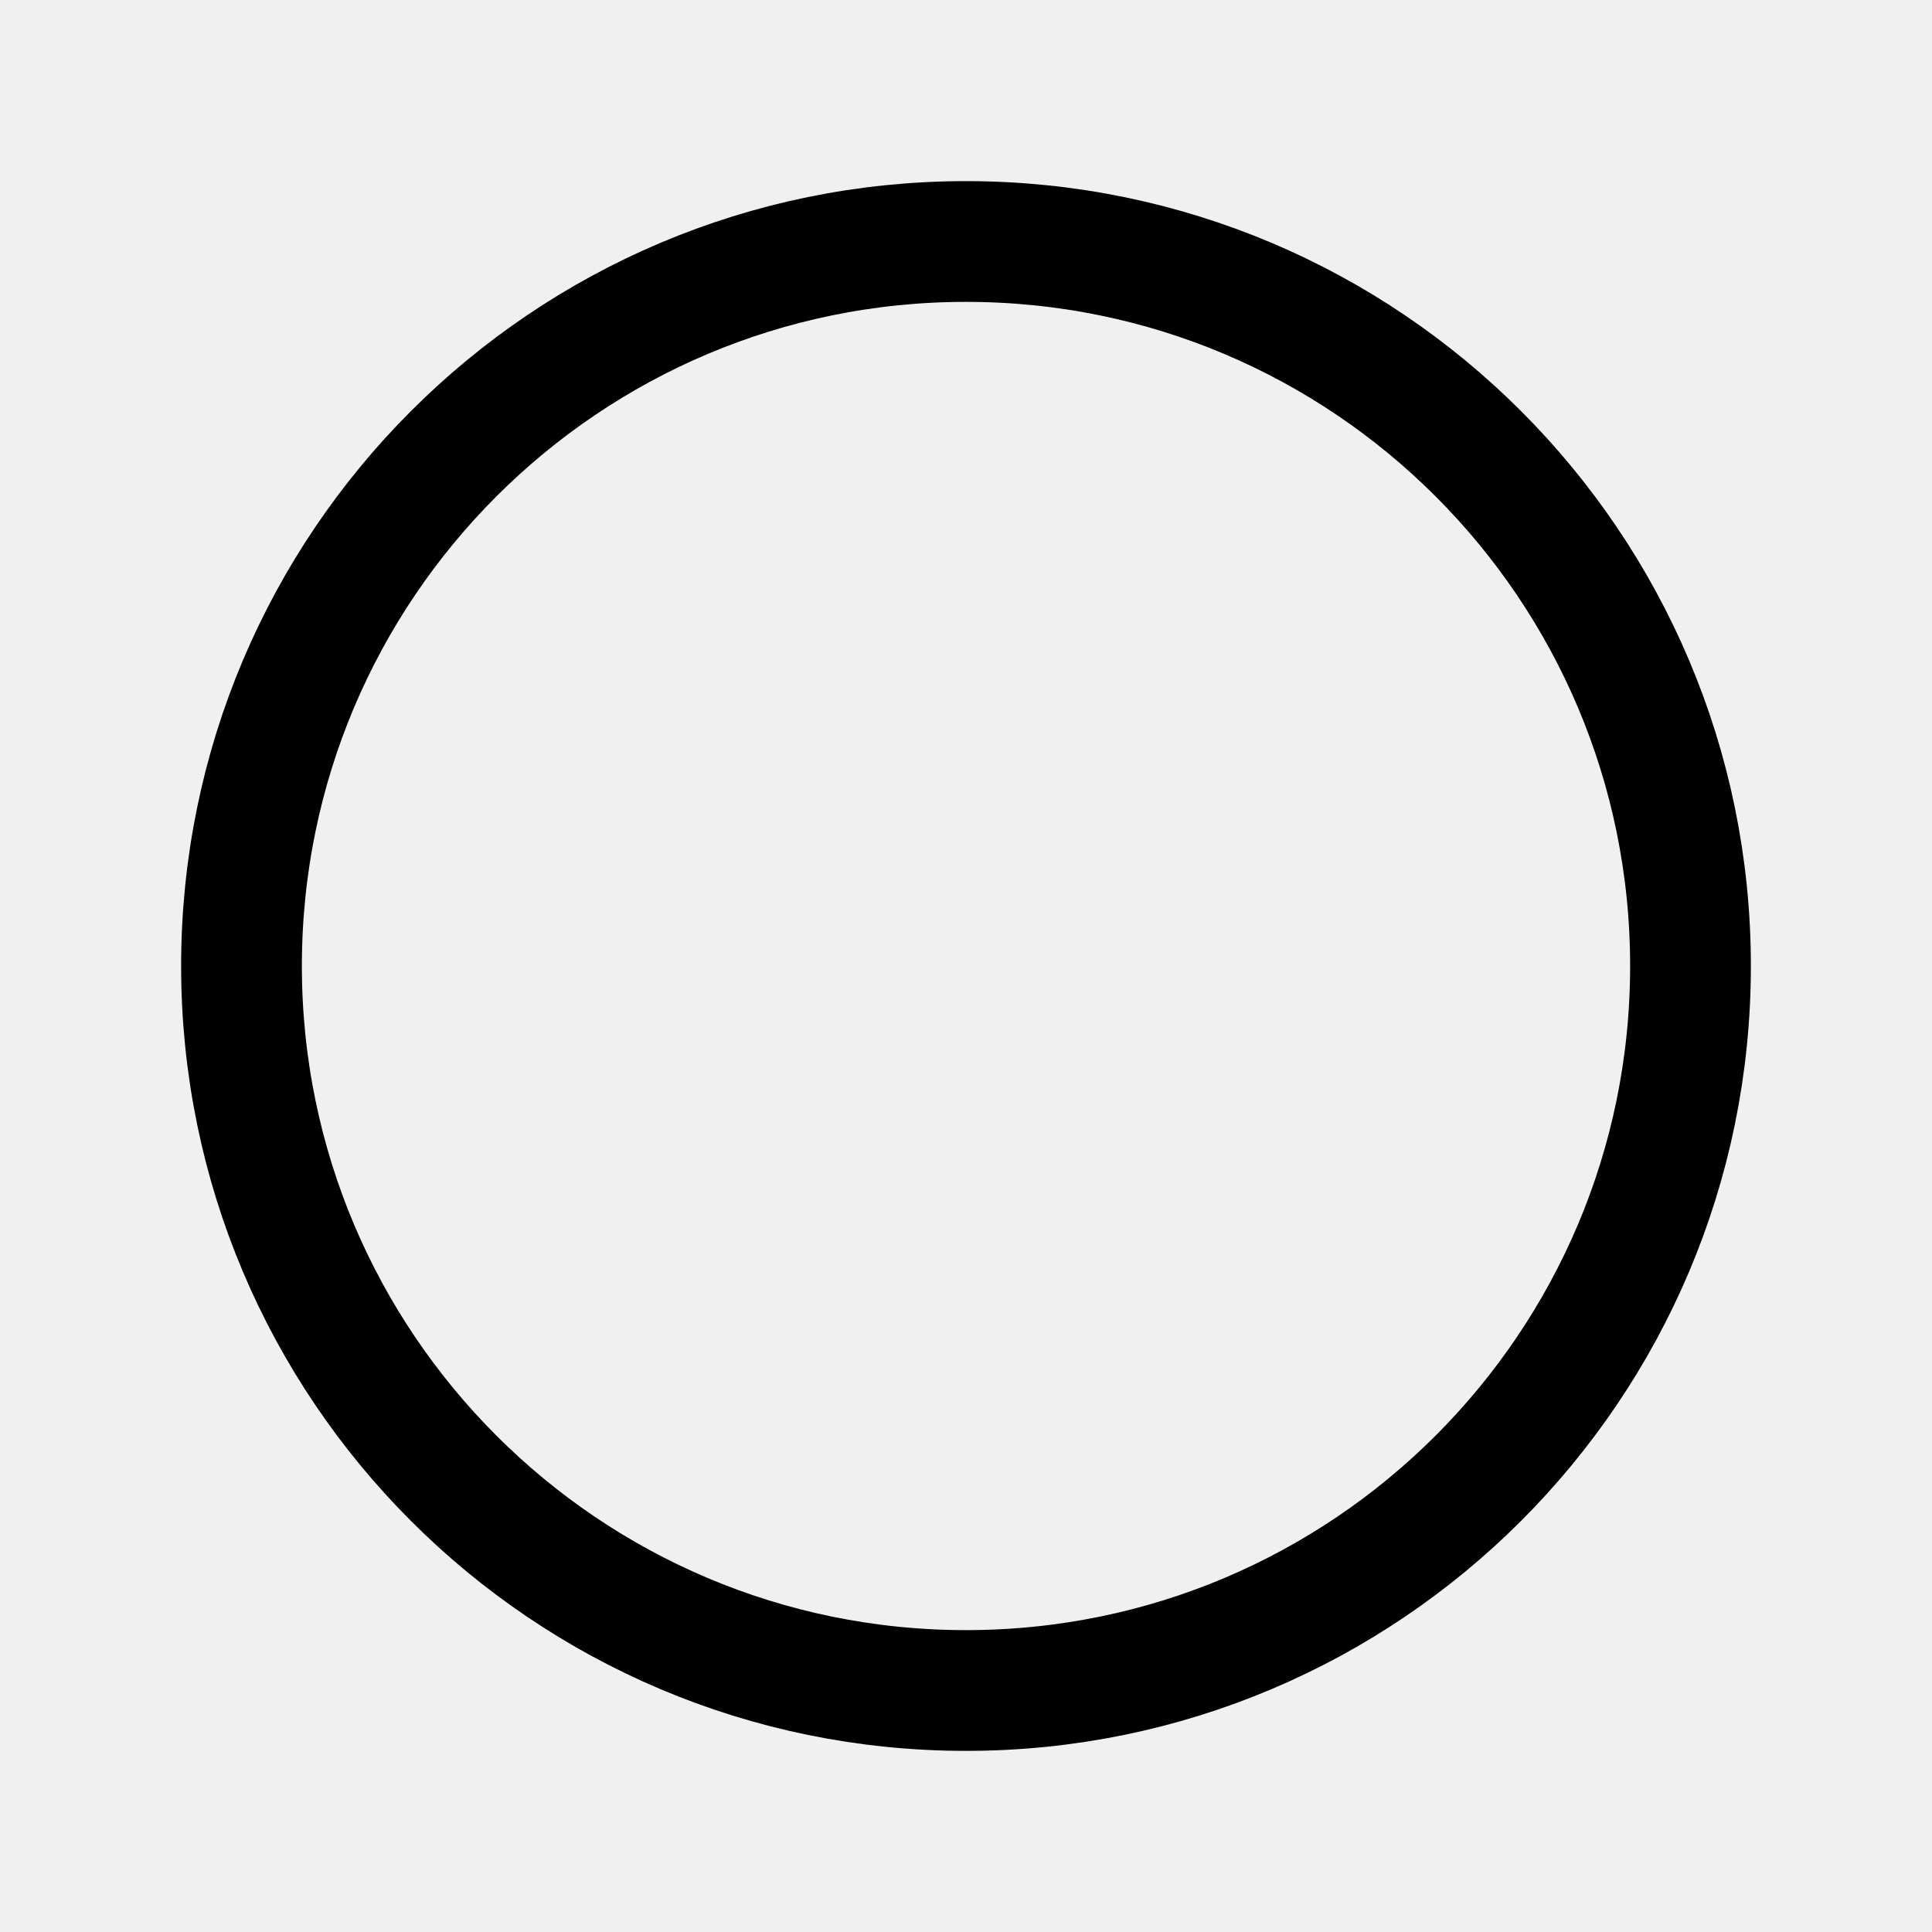
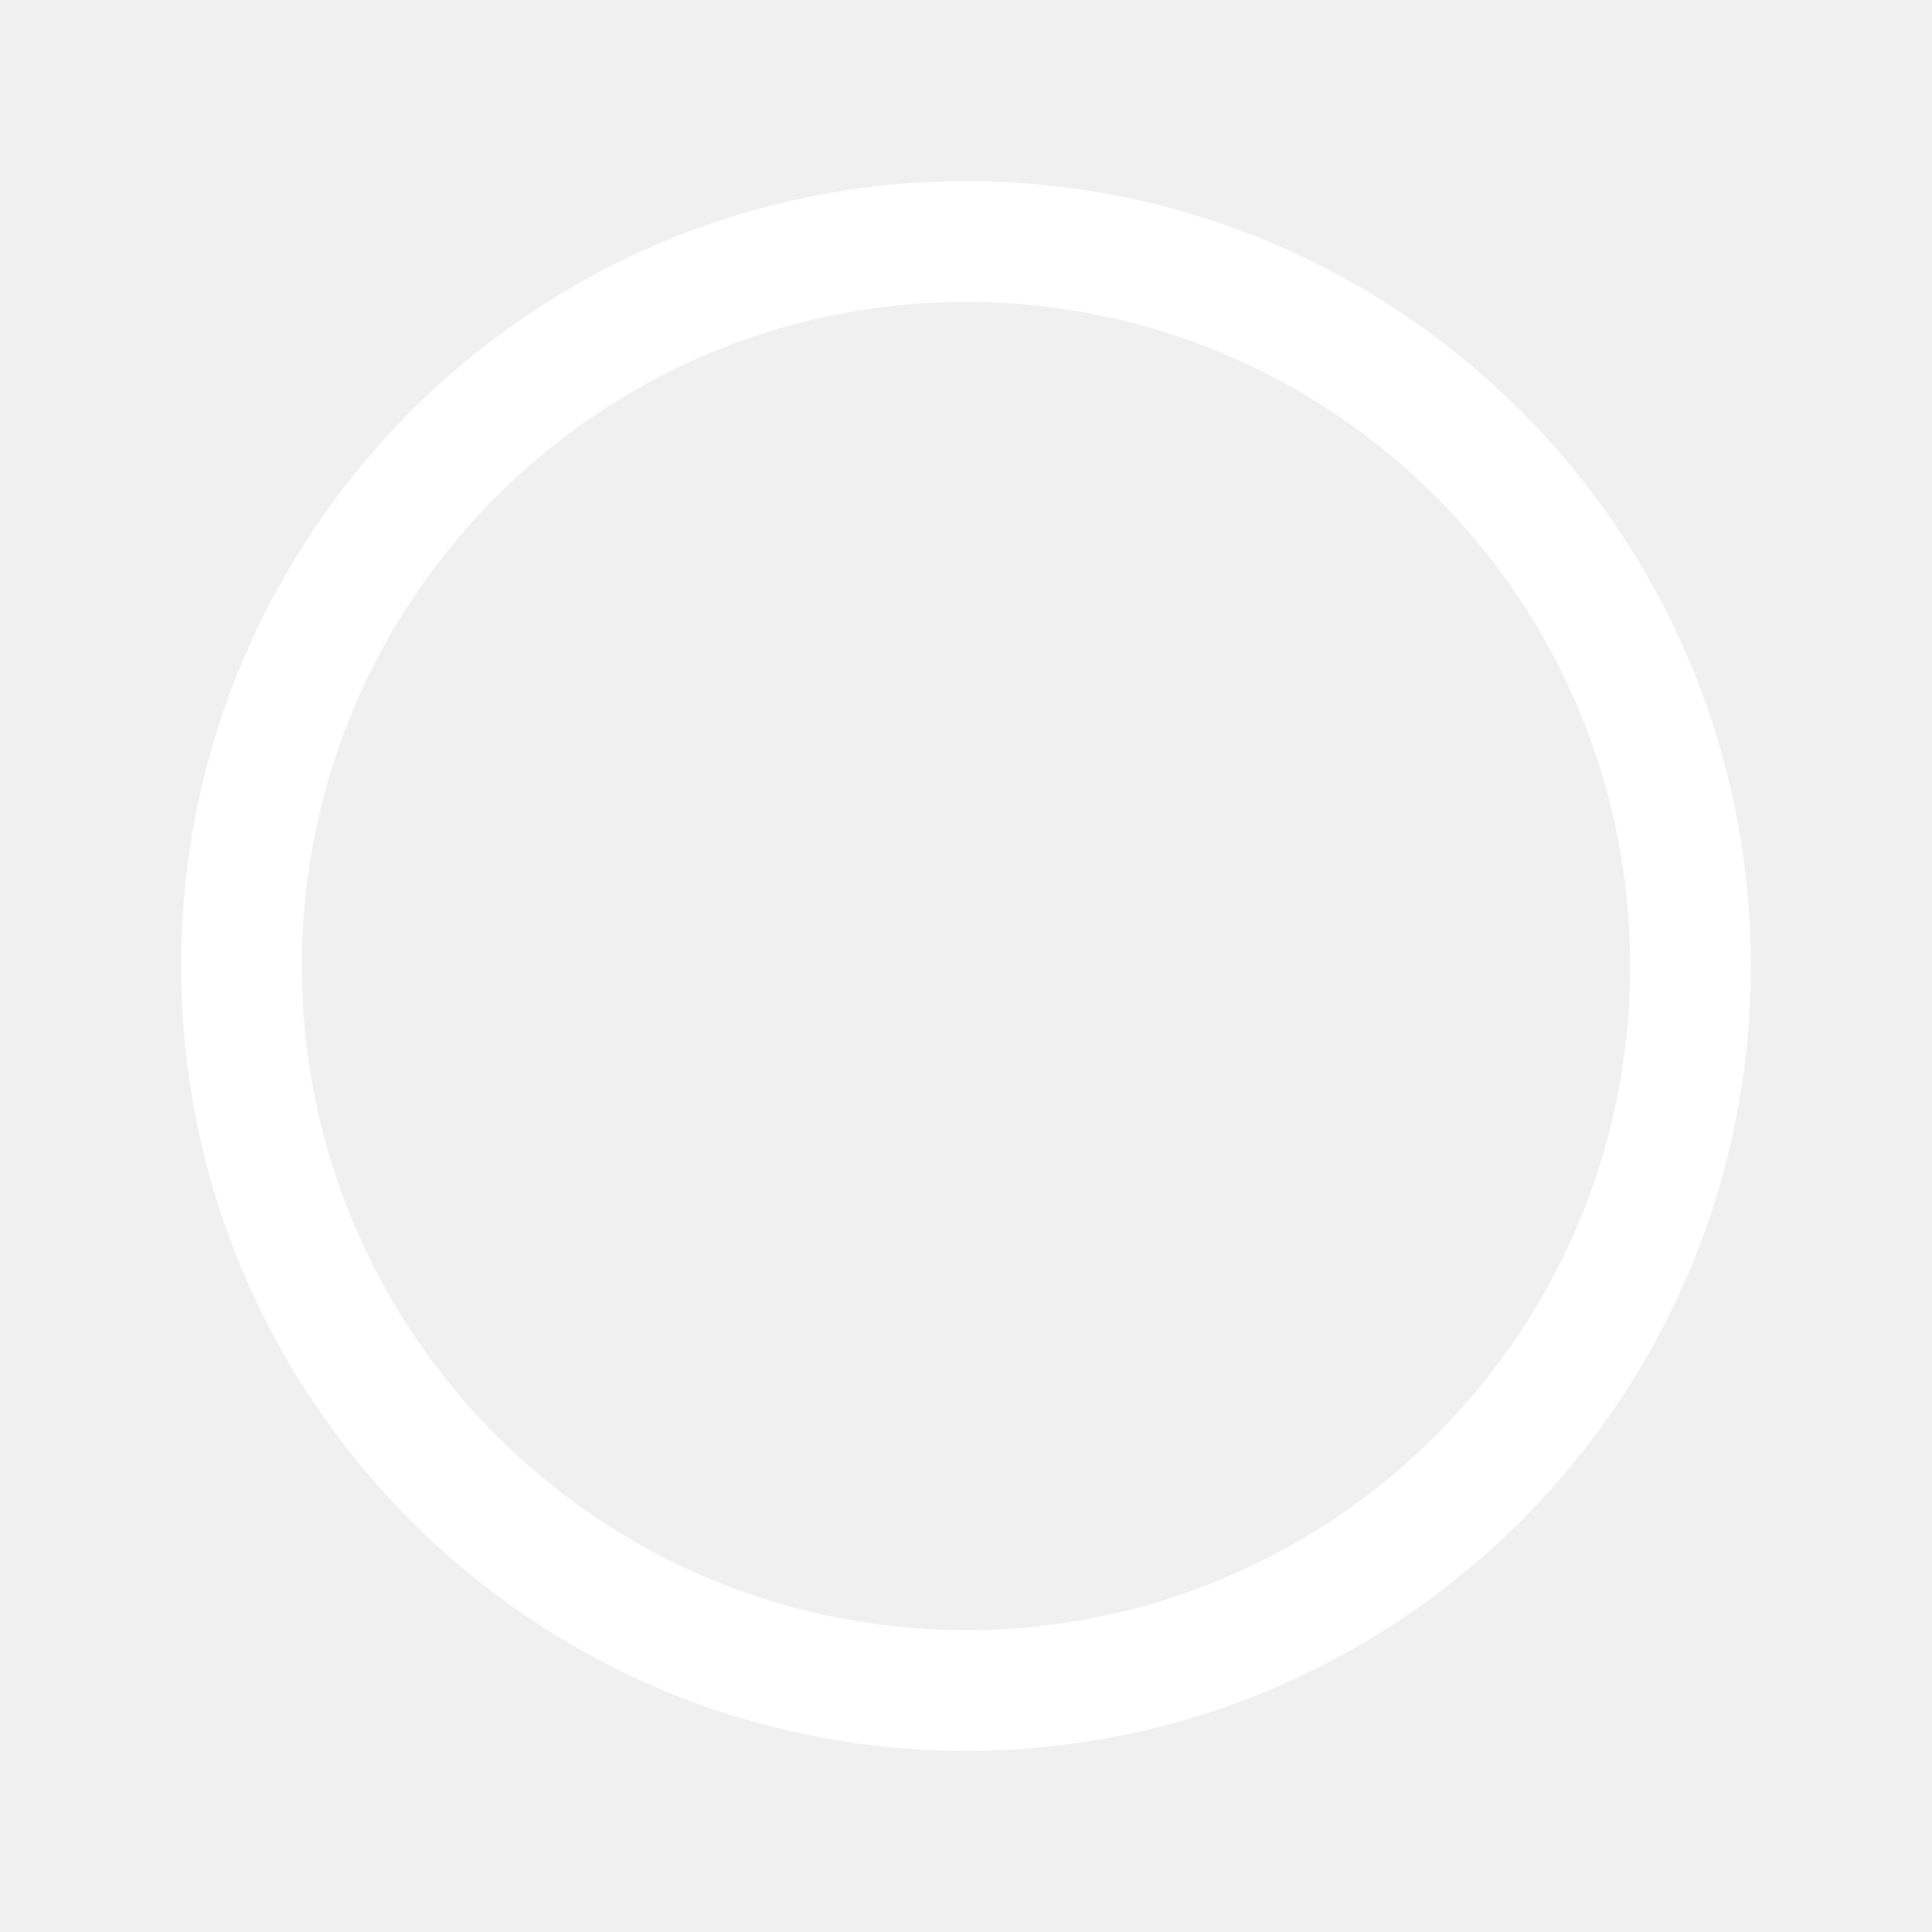
- <svg xmlns="http://www.w3.org/2000/svg" fill="none" viewBox="0 0 24 24" stroke-width="1.5" stroke="currentColor" class="size-6">
+ <svg xmlns="http://www.w3.org/2000/svg" fill="none" viewBox="0 0 24 24" stroke-width="1.5" stroke="white" class="size-6">
  <path stroke-linecap="round" stroke-linejoin="round" d="M21 12a9 9 0 1 1-18 0 9 9 0 0 1 18 0Z" />
</svg>
